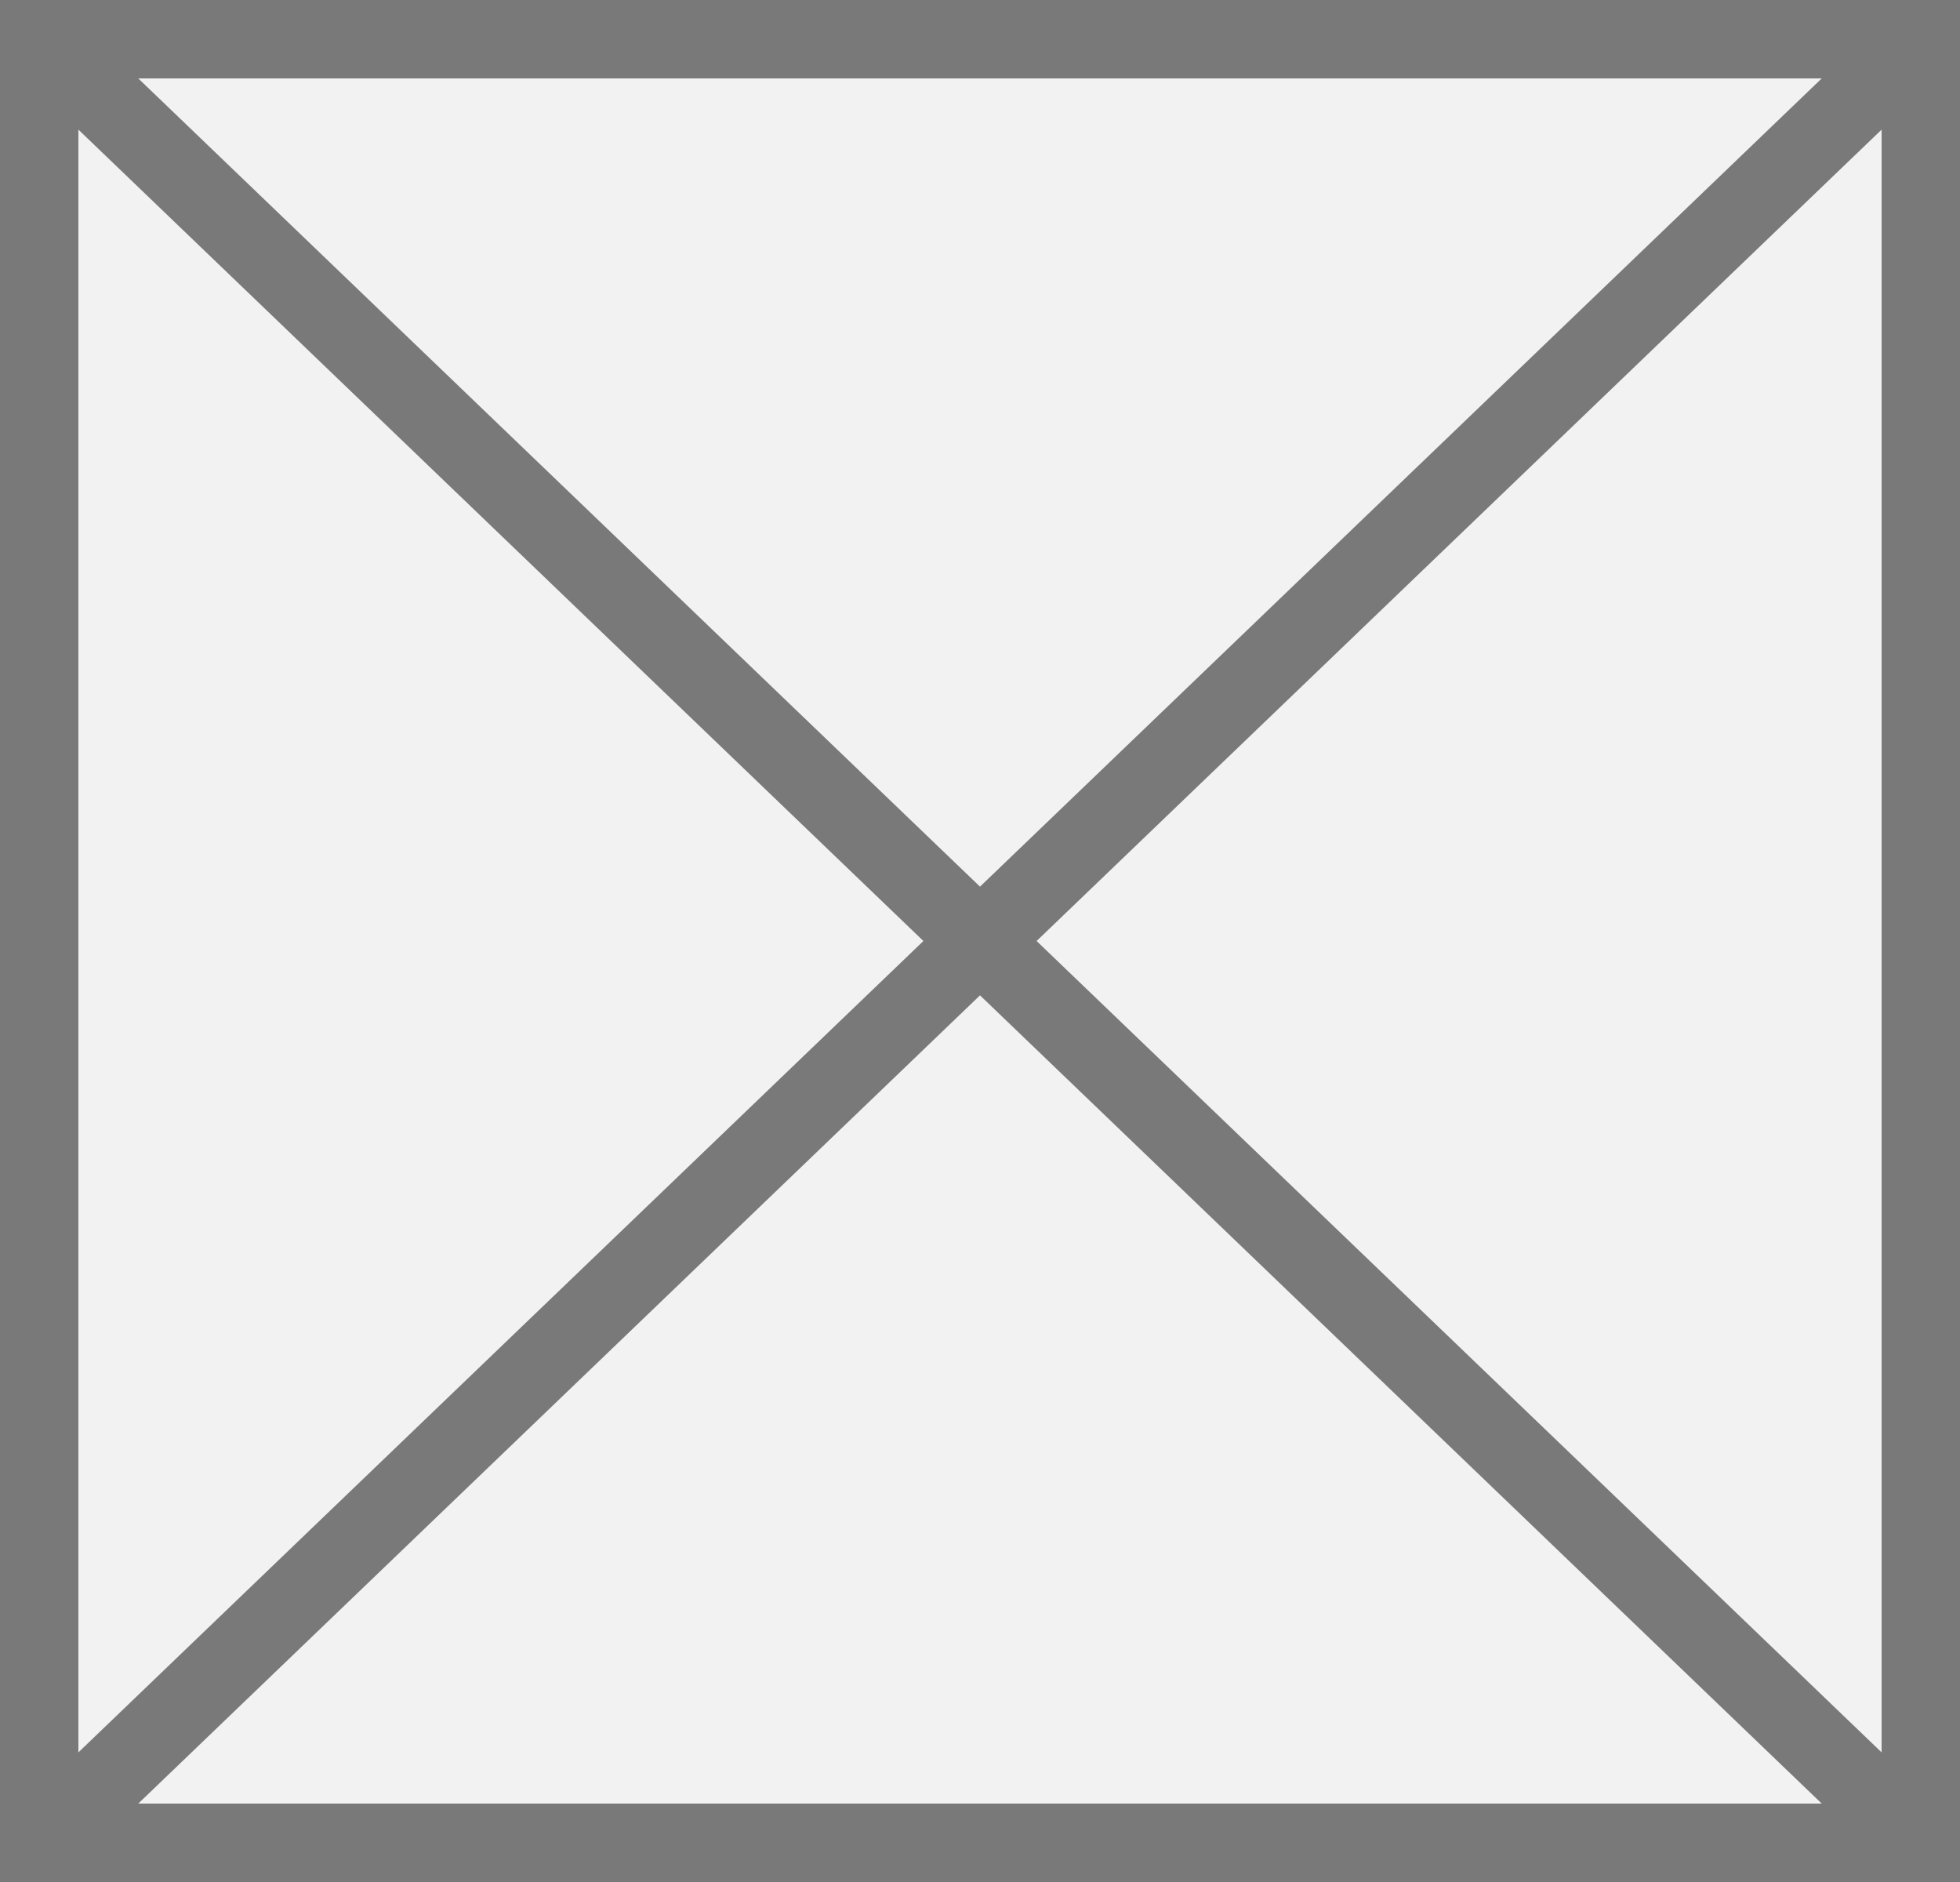
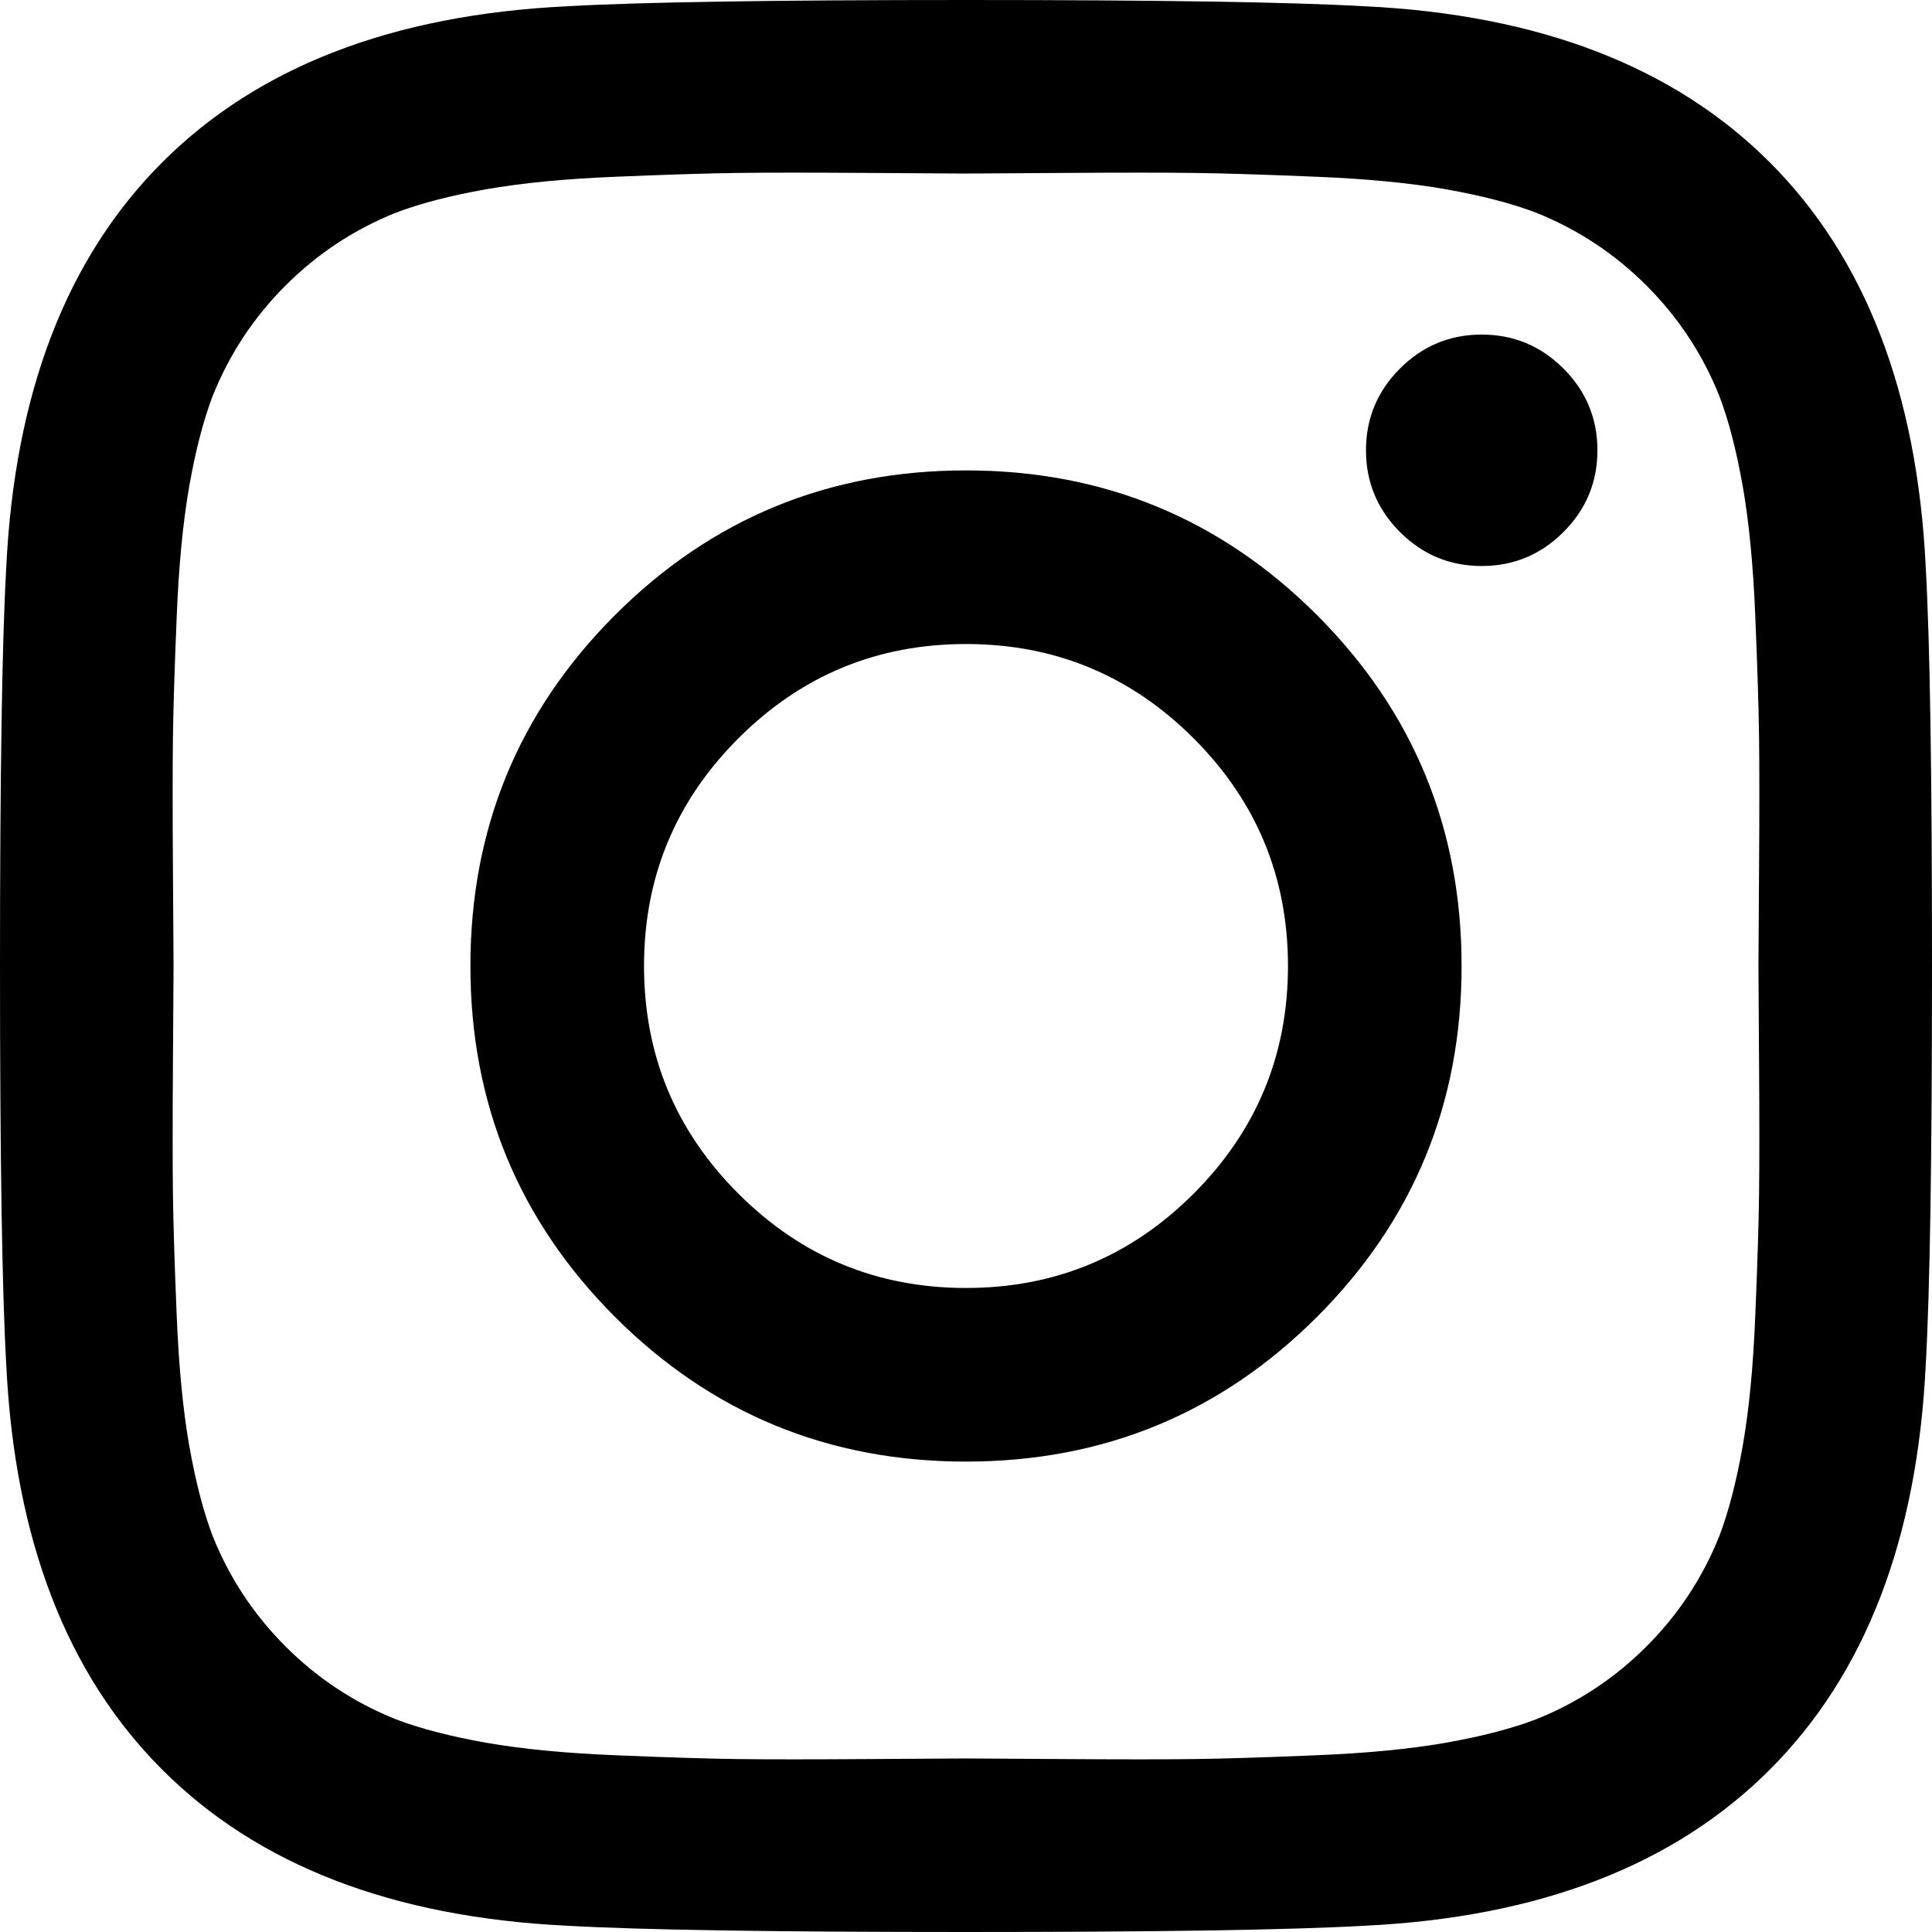
- <svg xmlns="http://www.w3.org/2000/svg" version="1.1" width="25px" height="24px">
-   <g transform="matrix(1 0 0 1 -93 -2265 )">
-     <path d="M 93.5 2265.5  L 117.5 2265.5  L 117.5 2288.5  L 93.5 2288.5  L 93.5 2265.5  Z " fill-rule="nonzero" fill="#f2f2f2" stroke="none" />
-     <path d="M 93.5 2265.5  L 117.5 2265.5  L 117.5 2288.5  L 93.5 2288.5  L 93.5 2265.5  Z " stroke-width="1" stroke="#797979" fill="none" />
-     <path d="M 93.376 2265.361  L 117.624 2288.639  M 117.624 2265.361  L 93.376 2288.639  " stroke-width="1" stroke="#797979" fill="none" />
+ <svg xmlns="http://www.w3.org/2000/svg" version="1.1" width="29px" height="29px">
+   <g transform="matrix(1 0 0 1 -317 -425 )">
+     <path d="M 17.917 17.917  C 18.861 16.973  19.333 15.834  19.333 14.5  C 19.333 13.166  18.861 12.027  17.917 11.083  C 16.973 10.139  15.834 9.667  14.5 9.667  C 13.166 9.667  12.027 10.139  11.083 11.083  C 10.139 12.027  9.667 13.166  9.667 14.5  C 9.667 15.834  10.139 16.973  11.083 17.917  C 12.027 18.861  13.166 19.333  14.5 19.333  C 15.834 19.333  16.973 18.861  17.917 17.917  Z M 19.768 9.232  C 21.215 10.68  21.939 12.436  21.939 14.5  C 21.939 16.564  21.215 18.32  19.768 19.768  C 18.32 21.215  16.564 21.939  14.5 21.939  C 12.436 21.939  10.68 21.215  9.232 19.768  C 7.785 18.32  7.061 16.564  7.061 14.5  C 7.061 12.436  7.785 10.68  9.232 9.232  C 10.68 7.785  12.436 7.061  14.5 7.061  C 16.564 7.061  18.32 7.785  19.768 9.232  Z M 23.468 5.532  C 23.808 5.872  23.978 6.281  23.978 6.759  C 23.978 7.237  23.808 7.646  23.468 7.986  C 23.128 8.326  22.719 8.496  22.241 8.496  C 21.763 8.496  21.354 8.326  21.014 7.986  C 20.674 7.646  20.504 7.237  20.504 6.759  C 20.504 6.281  20.674 5.872  21.014 5.532  C 21.354 5.192  21.763 5.022  22.241 5.022  C 22.719 5.022  23.128 5.192  23.468 5.532  Z M 15.944 2.596  C 15.07 2.602  14.588 2.605  14.5 2.605  C 14.412 2.605  13.93 2.602  13.056 2.596  C 12.181 2.59  11.517 2.59  11.064 2.596  C 10.611 2.602  10.003 2.621  9.242 2.653  C 8.48 2.684  7.832 2.747  7.297 2.841  C 6.762 2.936  6.312 3.052  5.947 3.191  C 5.318 3.442  4.764 3.808  4.286 4.286  C 3.808 4.764  3.442 5.318  3.191 5.947  C 3.052 6.312  2.936 6.762  2.841 7.297  C 2.747 7.832  2.684 8.48  2.653 9.242  C 2.621 10.003  2.602 10.611  2.596 11.064  C 2.59 11.517  2.59 12.181  2.596 13.056  C 2.602 13.93  2.605 14.412  2.605 14.5  C 2.605 14.588  2.602 15.07  2.596 15.944  C 2.59 16.819  2.59 17.483  2.596 17.936  C 2.602 18.389  2.621 18.997  2.653 19.758  C 2.684 20.52  2.747 21.168  2.841 21.703  C 2.936 22.238  3.052 22.688  3.191 23.053  C 3.442 23.682  3.808 24.236  4.286 24.714  C 4.764 25.192  5.318 25.558  5.947 25.809  C 6.312 25.948  6.762 26.064  7.297 26.159  C 7.832 26.253  8.48 26.316  9.242 26.347  C 10.003 26.379  10.611 26.398  11.064 26.404  C 11.517 26.41  12.181 26.41  13.056 26.404  C 13.93 26.398  14.412 26.395  14.5 26.395  C 14.588 26.395  15.07 26.398  15.944 26.404  C 16.819 26.41  17.483 26.41  17.936 26.404  C 18.389 26.398  18.997 26.379  19.758 26.347  C 20.52 26.316  21.168 26.253  21.703 26.159  C 22.238 26.064  22.688 25.948  23.053 25.809  C 23.682 25.558  24.236 25.192  24.714 24.714  C 25.192 24.236  25.558 23.682  25.809 23.053  C 25.948 22.688  26.064 22.238  26.159 21.703  C 26.253 21.168  26.316 20.52  26.347 19.758  C 26.379 18.997  26.398 18.389  26.404 17.936  C 26.41 17.483  26.41 16.819  26.404 15.944  C 26.398 15.07  26.395 14.588  26.395 14.5  C 26.395 14.412  26.398 13.93  26.404 13.056  C 26.41 12.181  26.41 11.517  26.404 11.064  C 26.398 10.611  26.379 10.003  26.347 9.242  C 26.316 8.48  26.253 7.832  26.159 7.297  C 26.064 6.762  25.948 6.312  25.809 5.947  C 25.558 5.318  25.192 4.764  24.714 4.286  C 24.236 3.808  23.682 3.442  23.053 3.191  C 22.688 3.052  22.238 2.936  21.703 2.841  C 21.168 2.747  20.52 2.684  19.758 2.653  C 18.997 2.621  18.389 2.602  17.936 2.596  C 17.483 2.59  16.819 2.59  15.944 2.596  Z M 28.906 8.515  C 28.969 9.623  29 11.618  29 14.5  C 29 17.382  28.969 19.377  28.906 20.485  C 28.78 23.103  27.999 25.13  26.564 26.564  C 25.13 27.999  23.103 28.78  20.485 28.906  C 19.377 28.969  17.382 29  14.5 29  C 11.618 29  9.623 28.969  8.515 28.906  C 5.897 28.78  3.87 27.999  2.436 26.564  C 1.001 25.13  0.22 23.103  0.094 20.485  C 0.031 19.377  0 17.382  0 14.5  C 0 11.618  0.031 9.623  0.094 8.515  C 0.22 5.897  1.001 3.87  2.436 2.436  C 3.87 1.001  5.897 0.22  8.515 0.094  C 9.623 0.031  11.618 0  14.5 0  C 17.382 0  19.377 0.031  20.485 0.094  C 23.103 0.22  25.13 1.001  26.564 2.436  C 27.999 3.87  28.78 5.897  28.906 8.515  Z " fill-rule="nonzero" fill="#000000" stroke="none" transform="matrix(1 0 0 1 317 425 )" />
  </g>
</svg>
